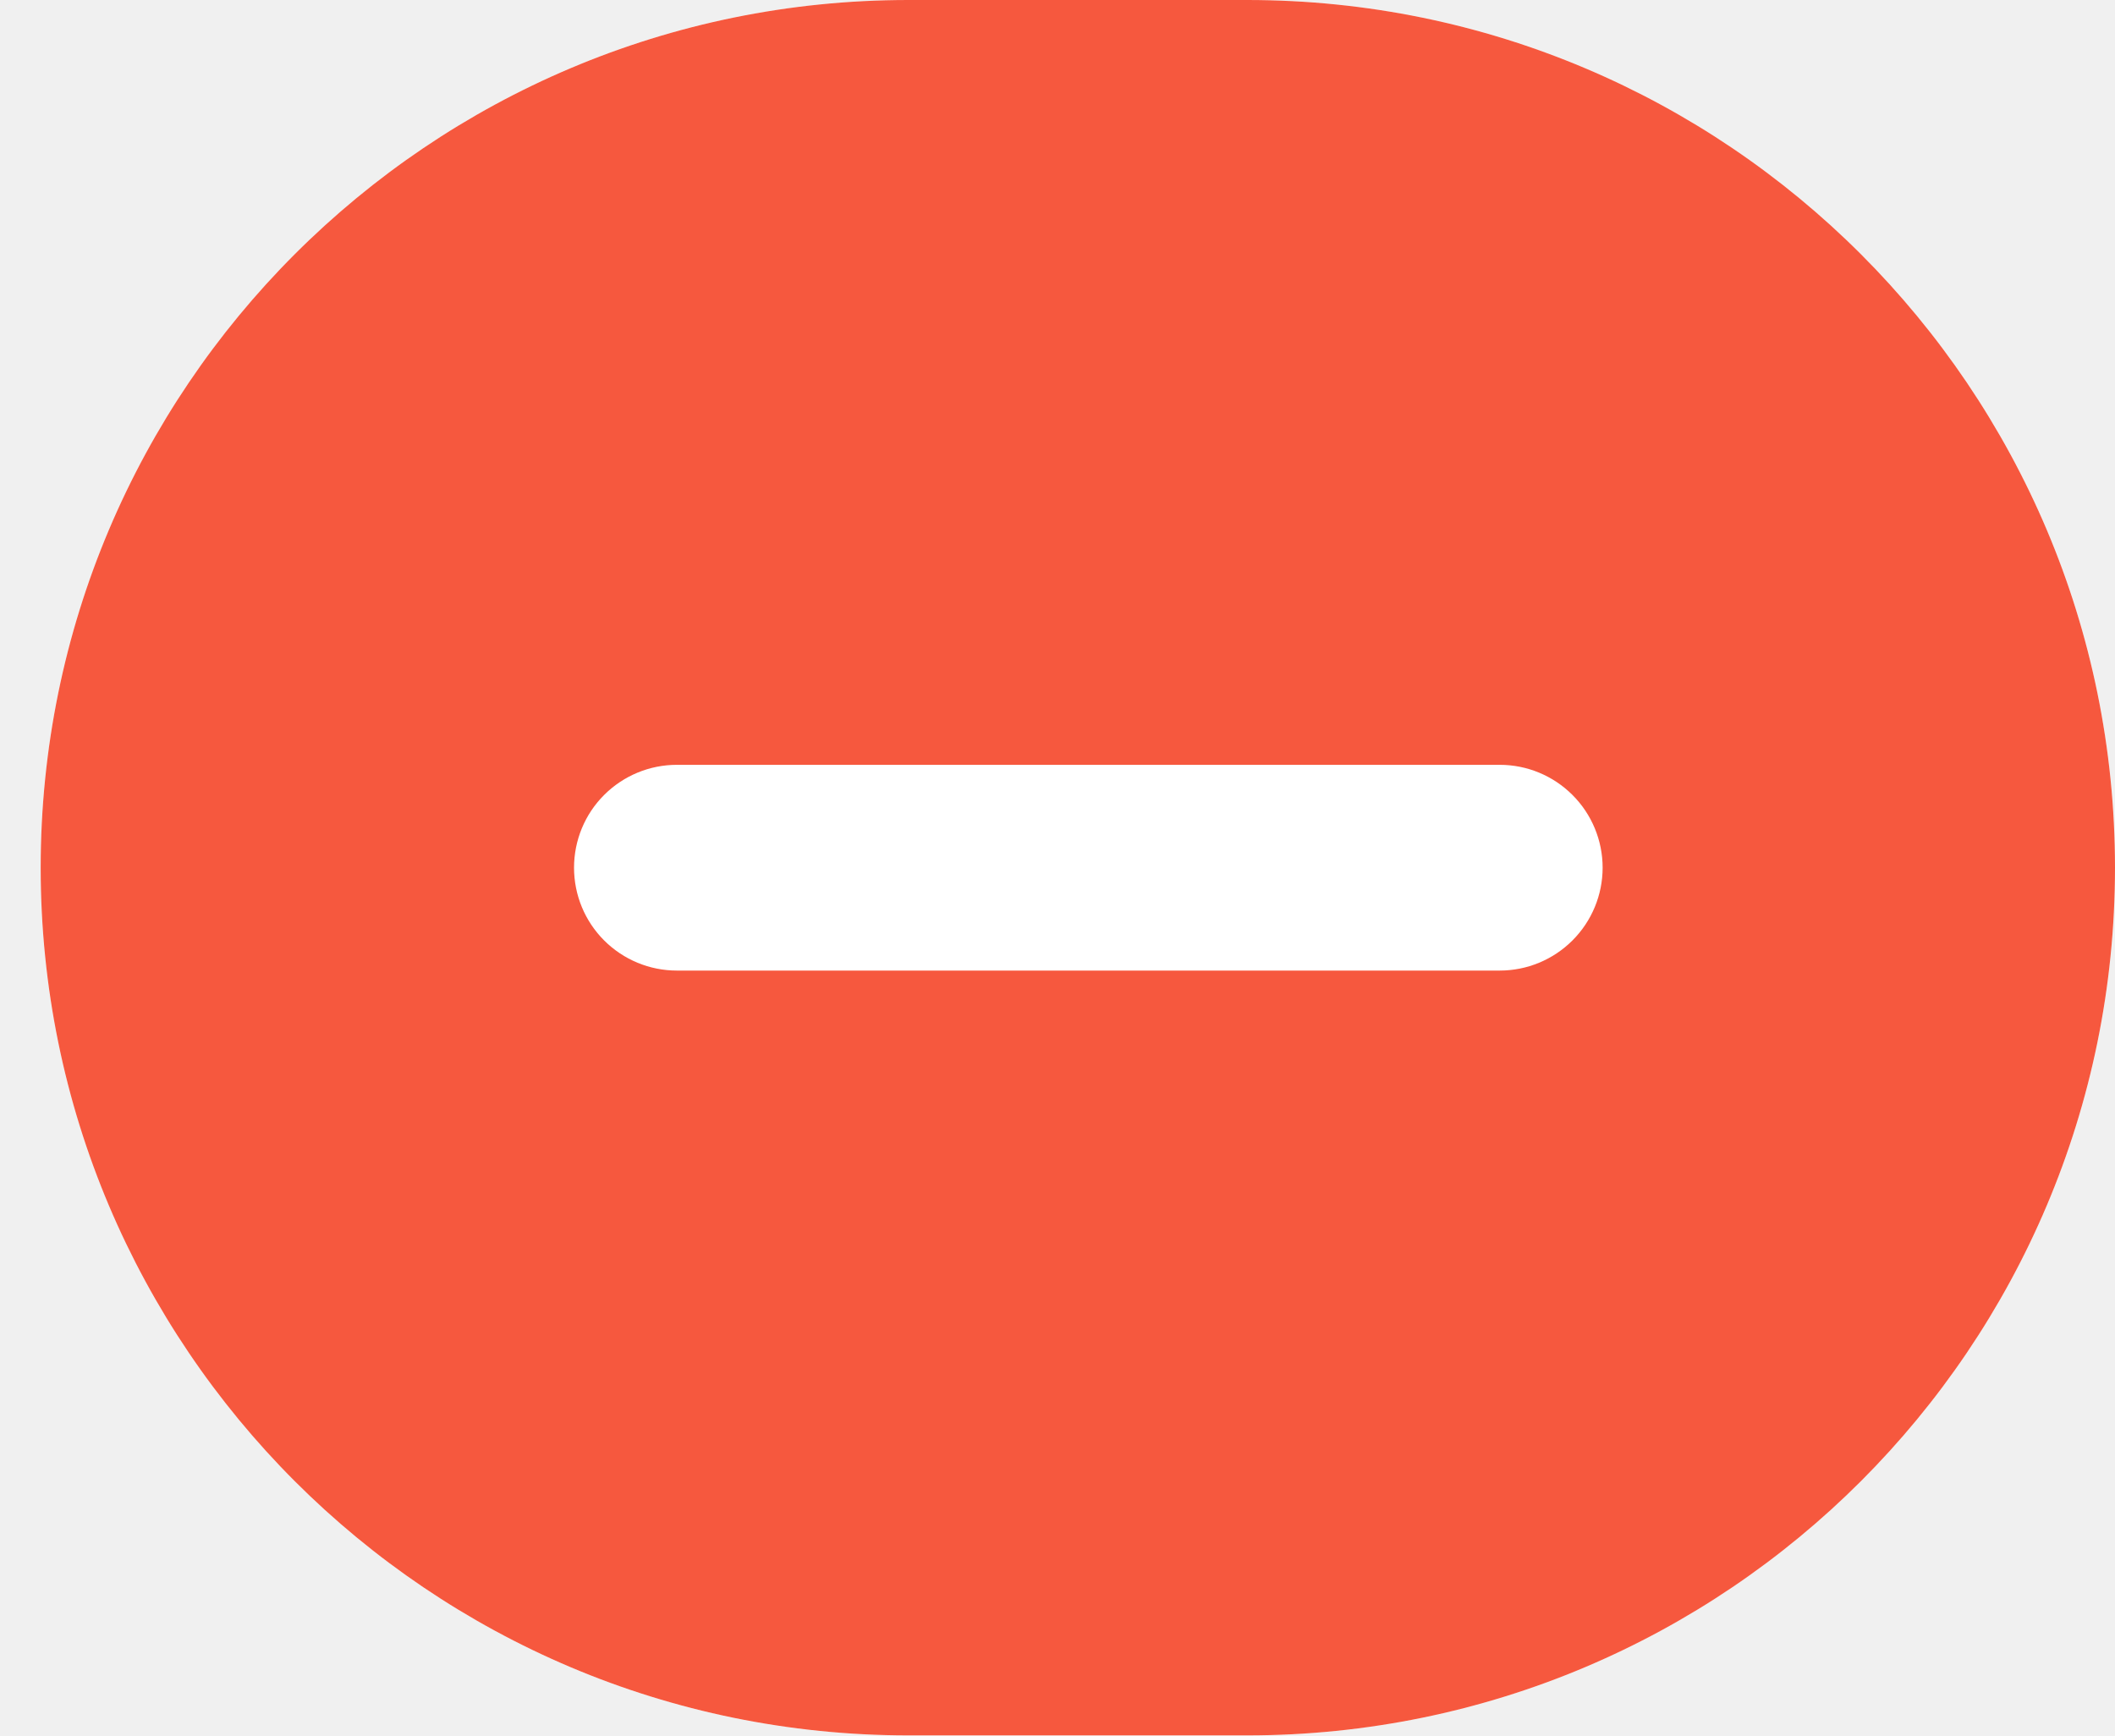
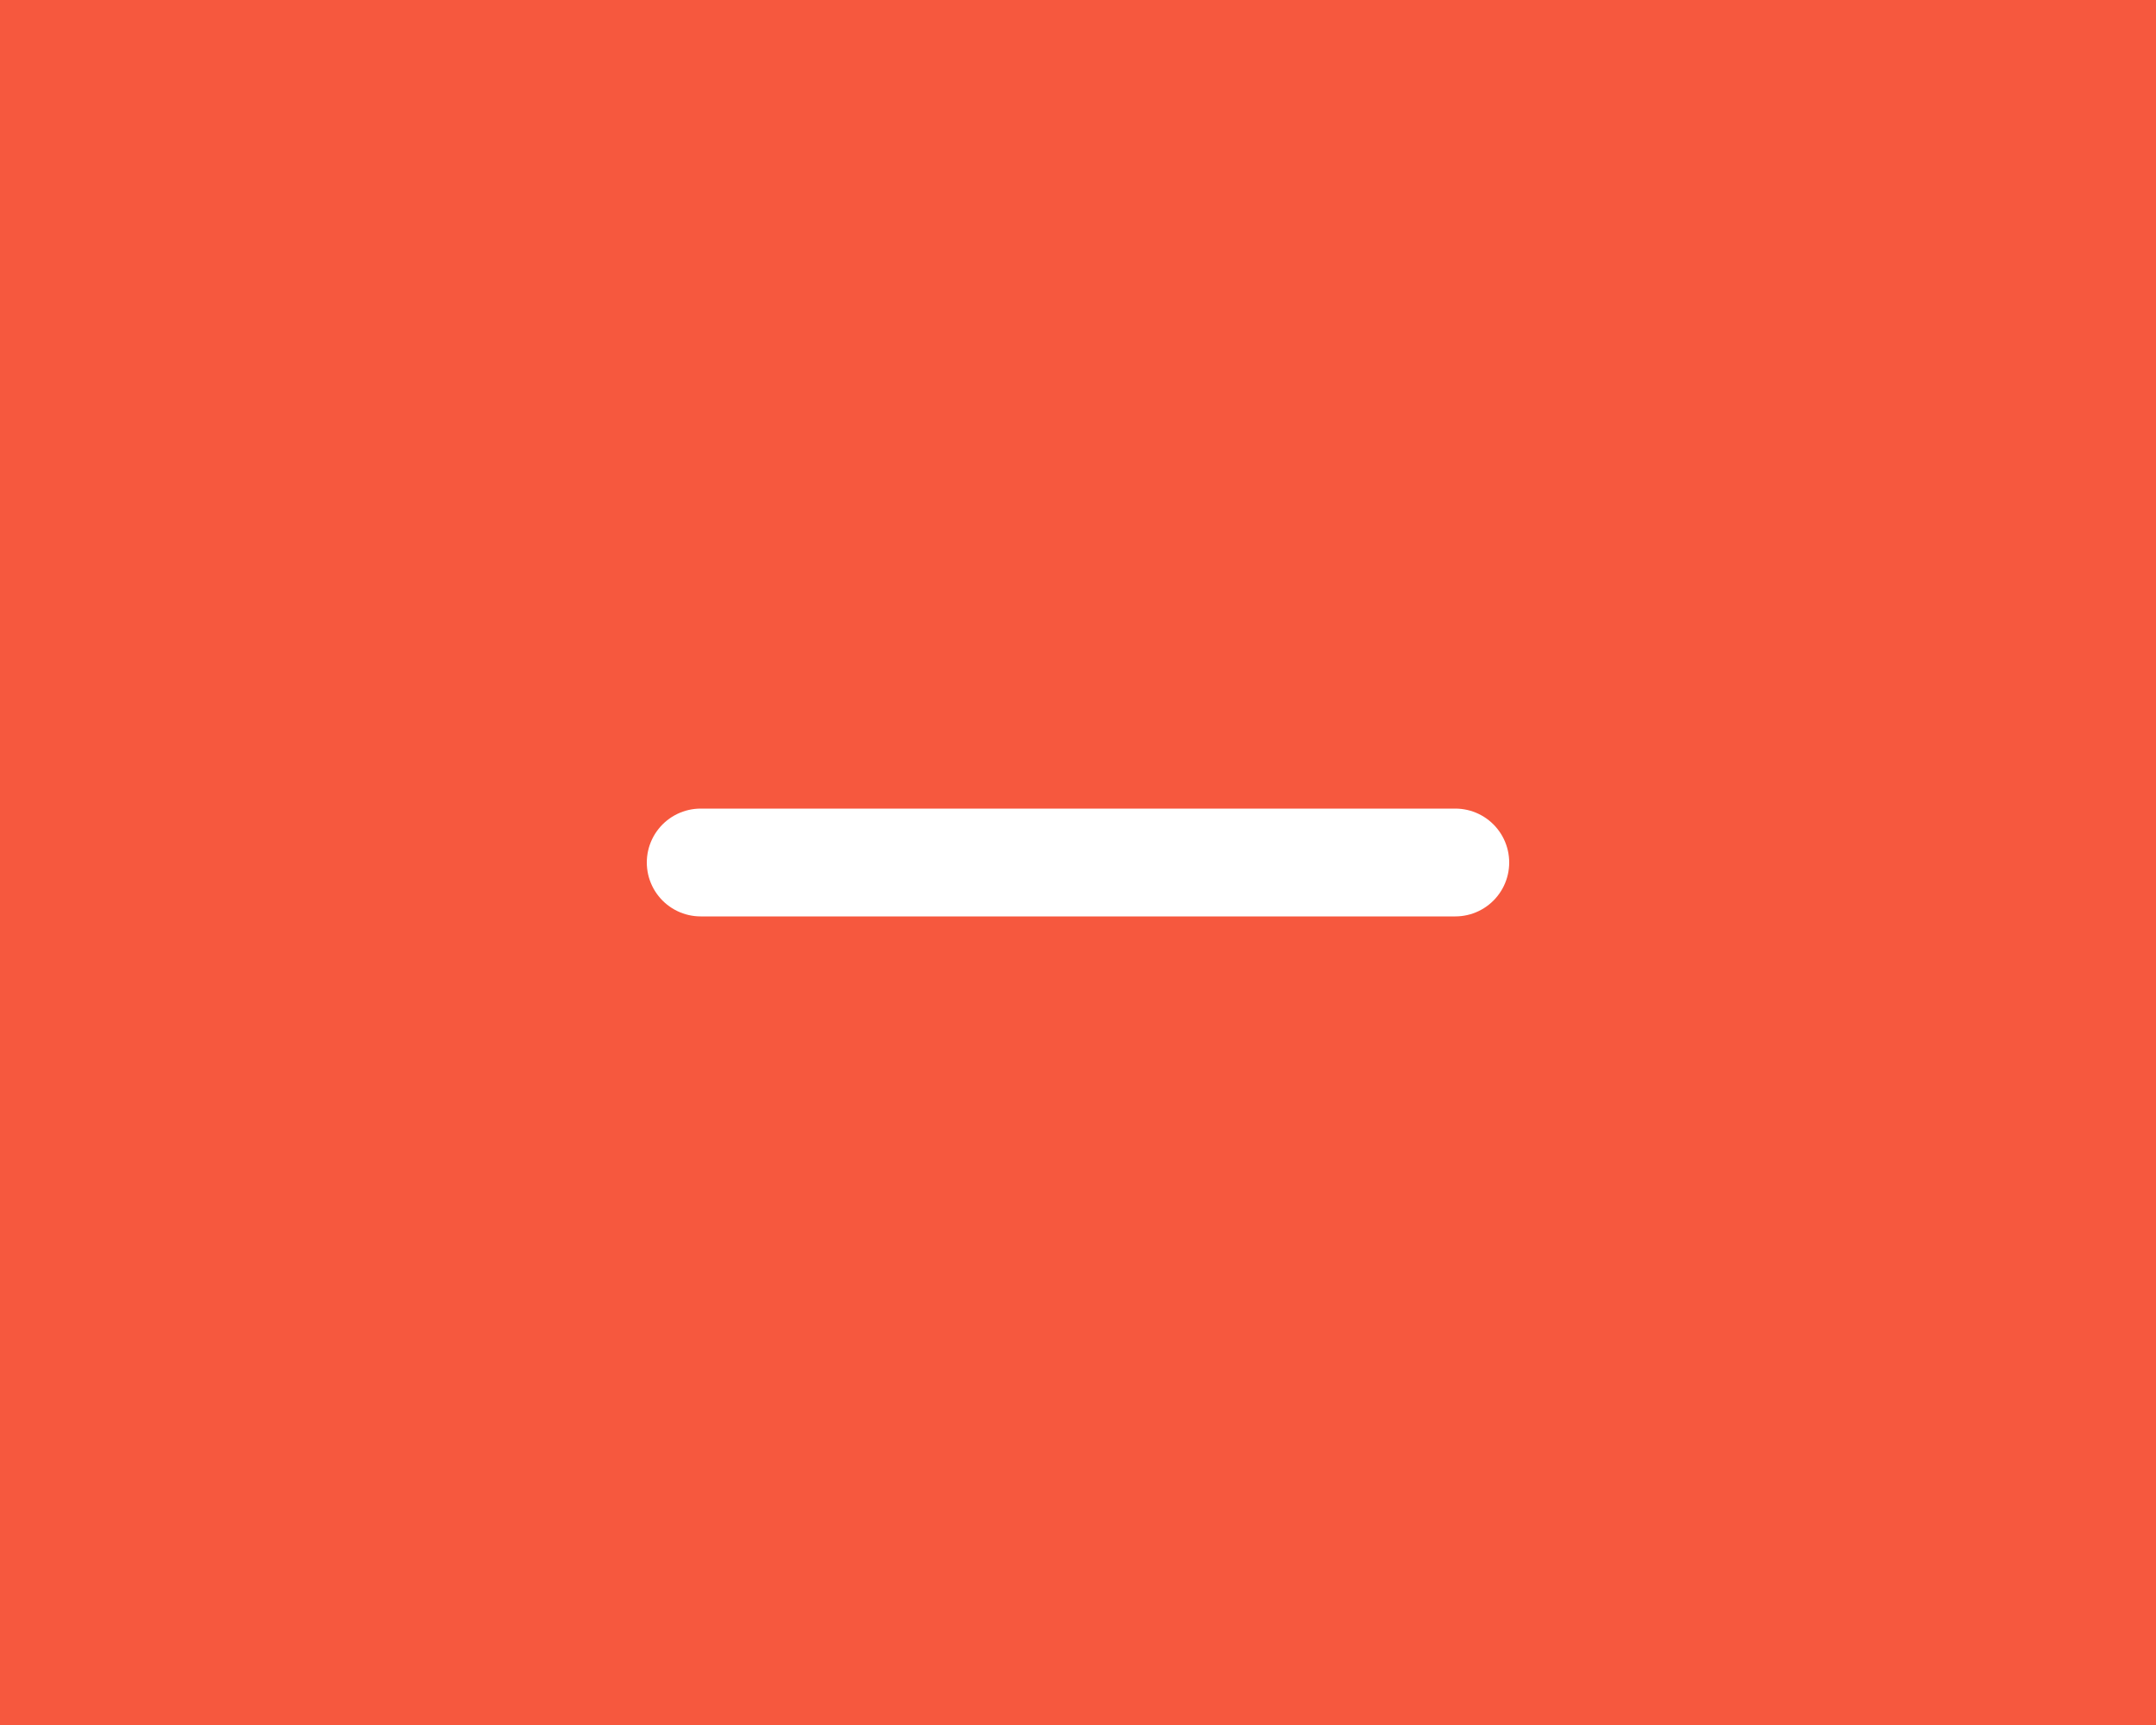
- <svg xmlns="http://www.w3.org/2000/svg" width="39" height="32" viewBox="0 0 39 32" fill="none">
-   <g clip-path="url(#clip0_400_1277)">
-     <rect x="0.75" width="38.25" height="32" rx="16" fill="white" />
-     <g clip-path="url(#clip1_400_1277)">
-       <path fill-rule="evenodd" clip-rule="evenodd" d="M20.068 -4.864C8.546 -4.864 -0.795 4.478 -0.795 16C-0.795 27.522 8.546 36.864 20.068 36.864C31.591 36.864 40.932 27.522 40.932 16C40.932 4.478 31.591 -4.864 20.068 -4.864ZM12.481 14.103C11.978 14.103 11.496 14.303 11.14 14.659C10.784 15.014 10.585 15.497 10.585 16C10.585 16.503 10.784 16.985 11.14 17.341C11.496 17.697 11.978 17.897 12.481 17.897H27.655C28.158 17.897 28.64 17.697 28.996 17.341C29.352 16.985 29.552 16.503 29.552 16C29.552 15.497 29.352 15.014 28.996 14.659C28.64 14.303 28.158 14.103 27.655 14.103H12.481Z" fill="#F6583E" />
-     </g>
-   </g>
-   <defs>
-     <clipPath id="clip0_400_1277">
-       <rect x="0.75" width="38.25" height="32" rx="16" fill="white" />
-     </clipPath>
-     <clipPath id="clip1_400_1277">
-       <rect x="-0.795" y="-4.864" width="41.727" height="41.727" rx="15.454" fill="white" />
-     </clipPath>
-   </defs>
+ <svg xmlns="http://www.w3.org/2000/svg" width="40" height="32" viewBox="0 0 40 32" fill="none">
+   <rect width="40" height="32" fill="#F6583E" />
+   <path d="M13 16H27" stroke="white" stroke-width="2" stroke-linecap="round" stroke-linejoin="round" />
</svg>
